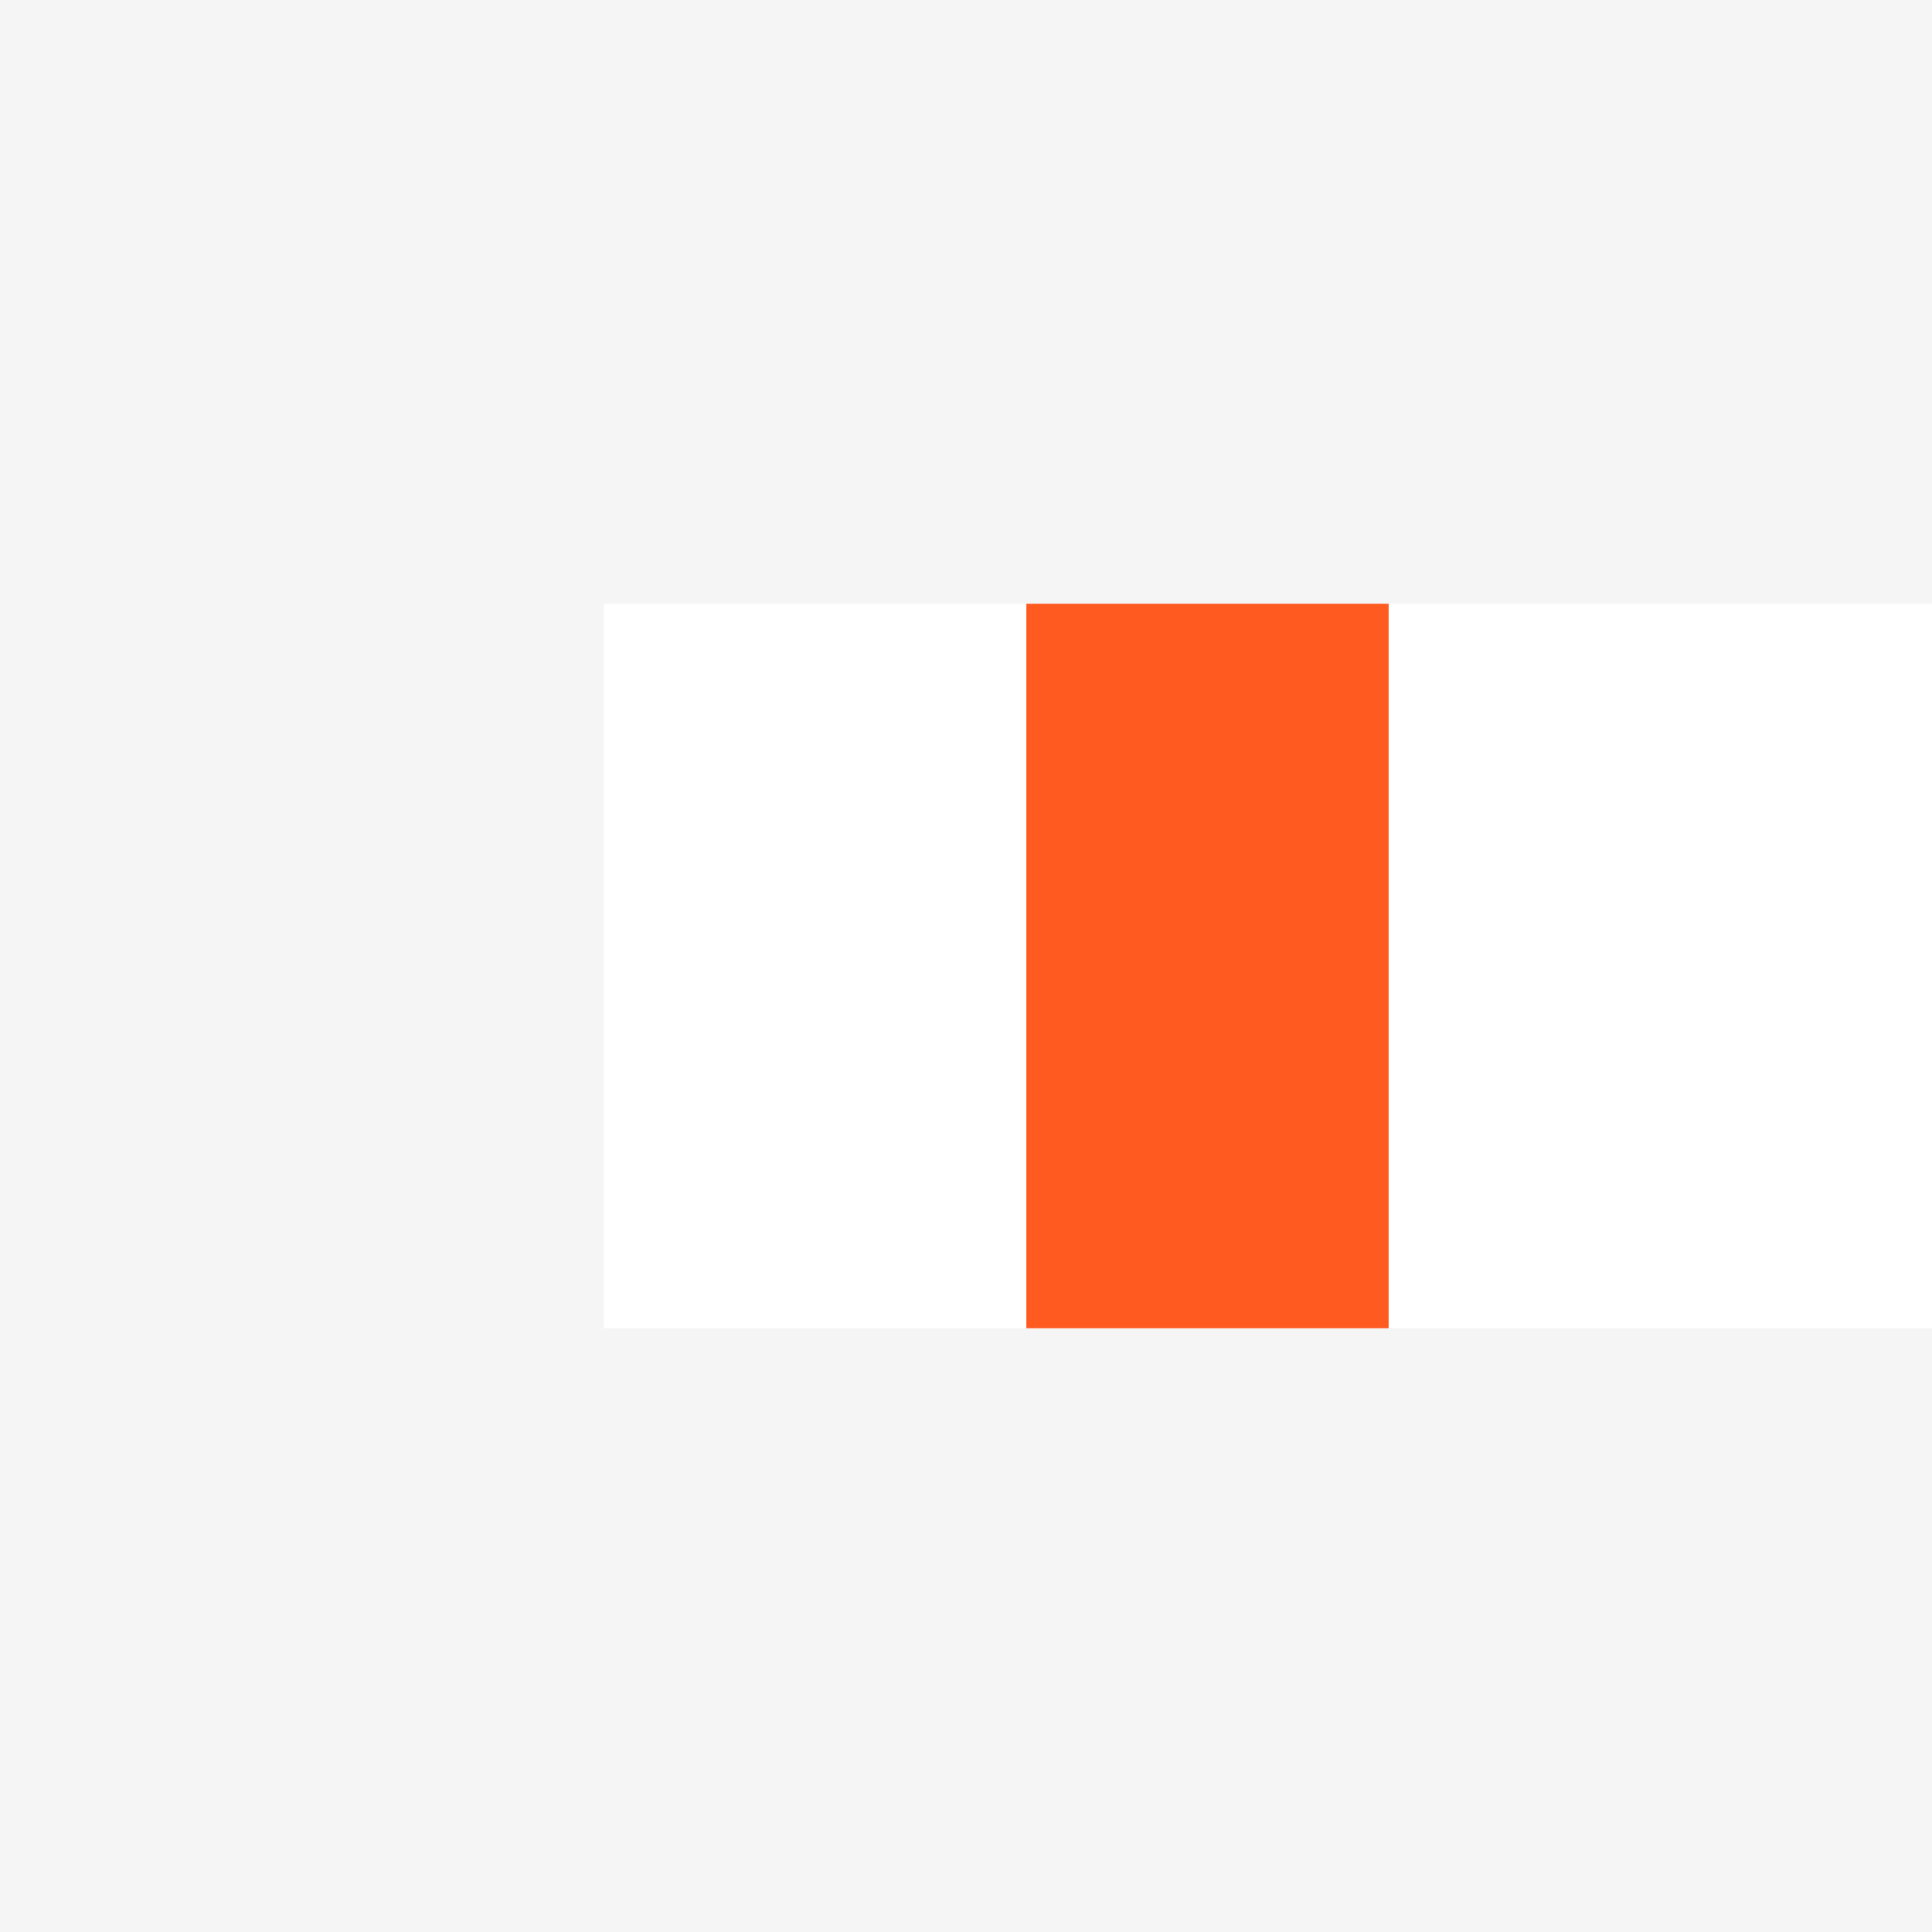
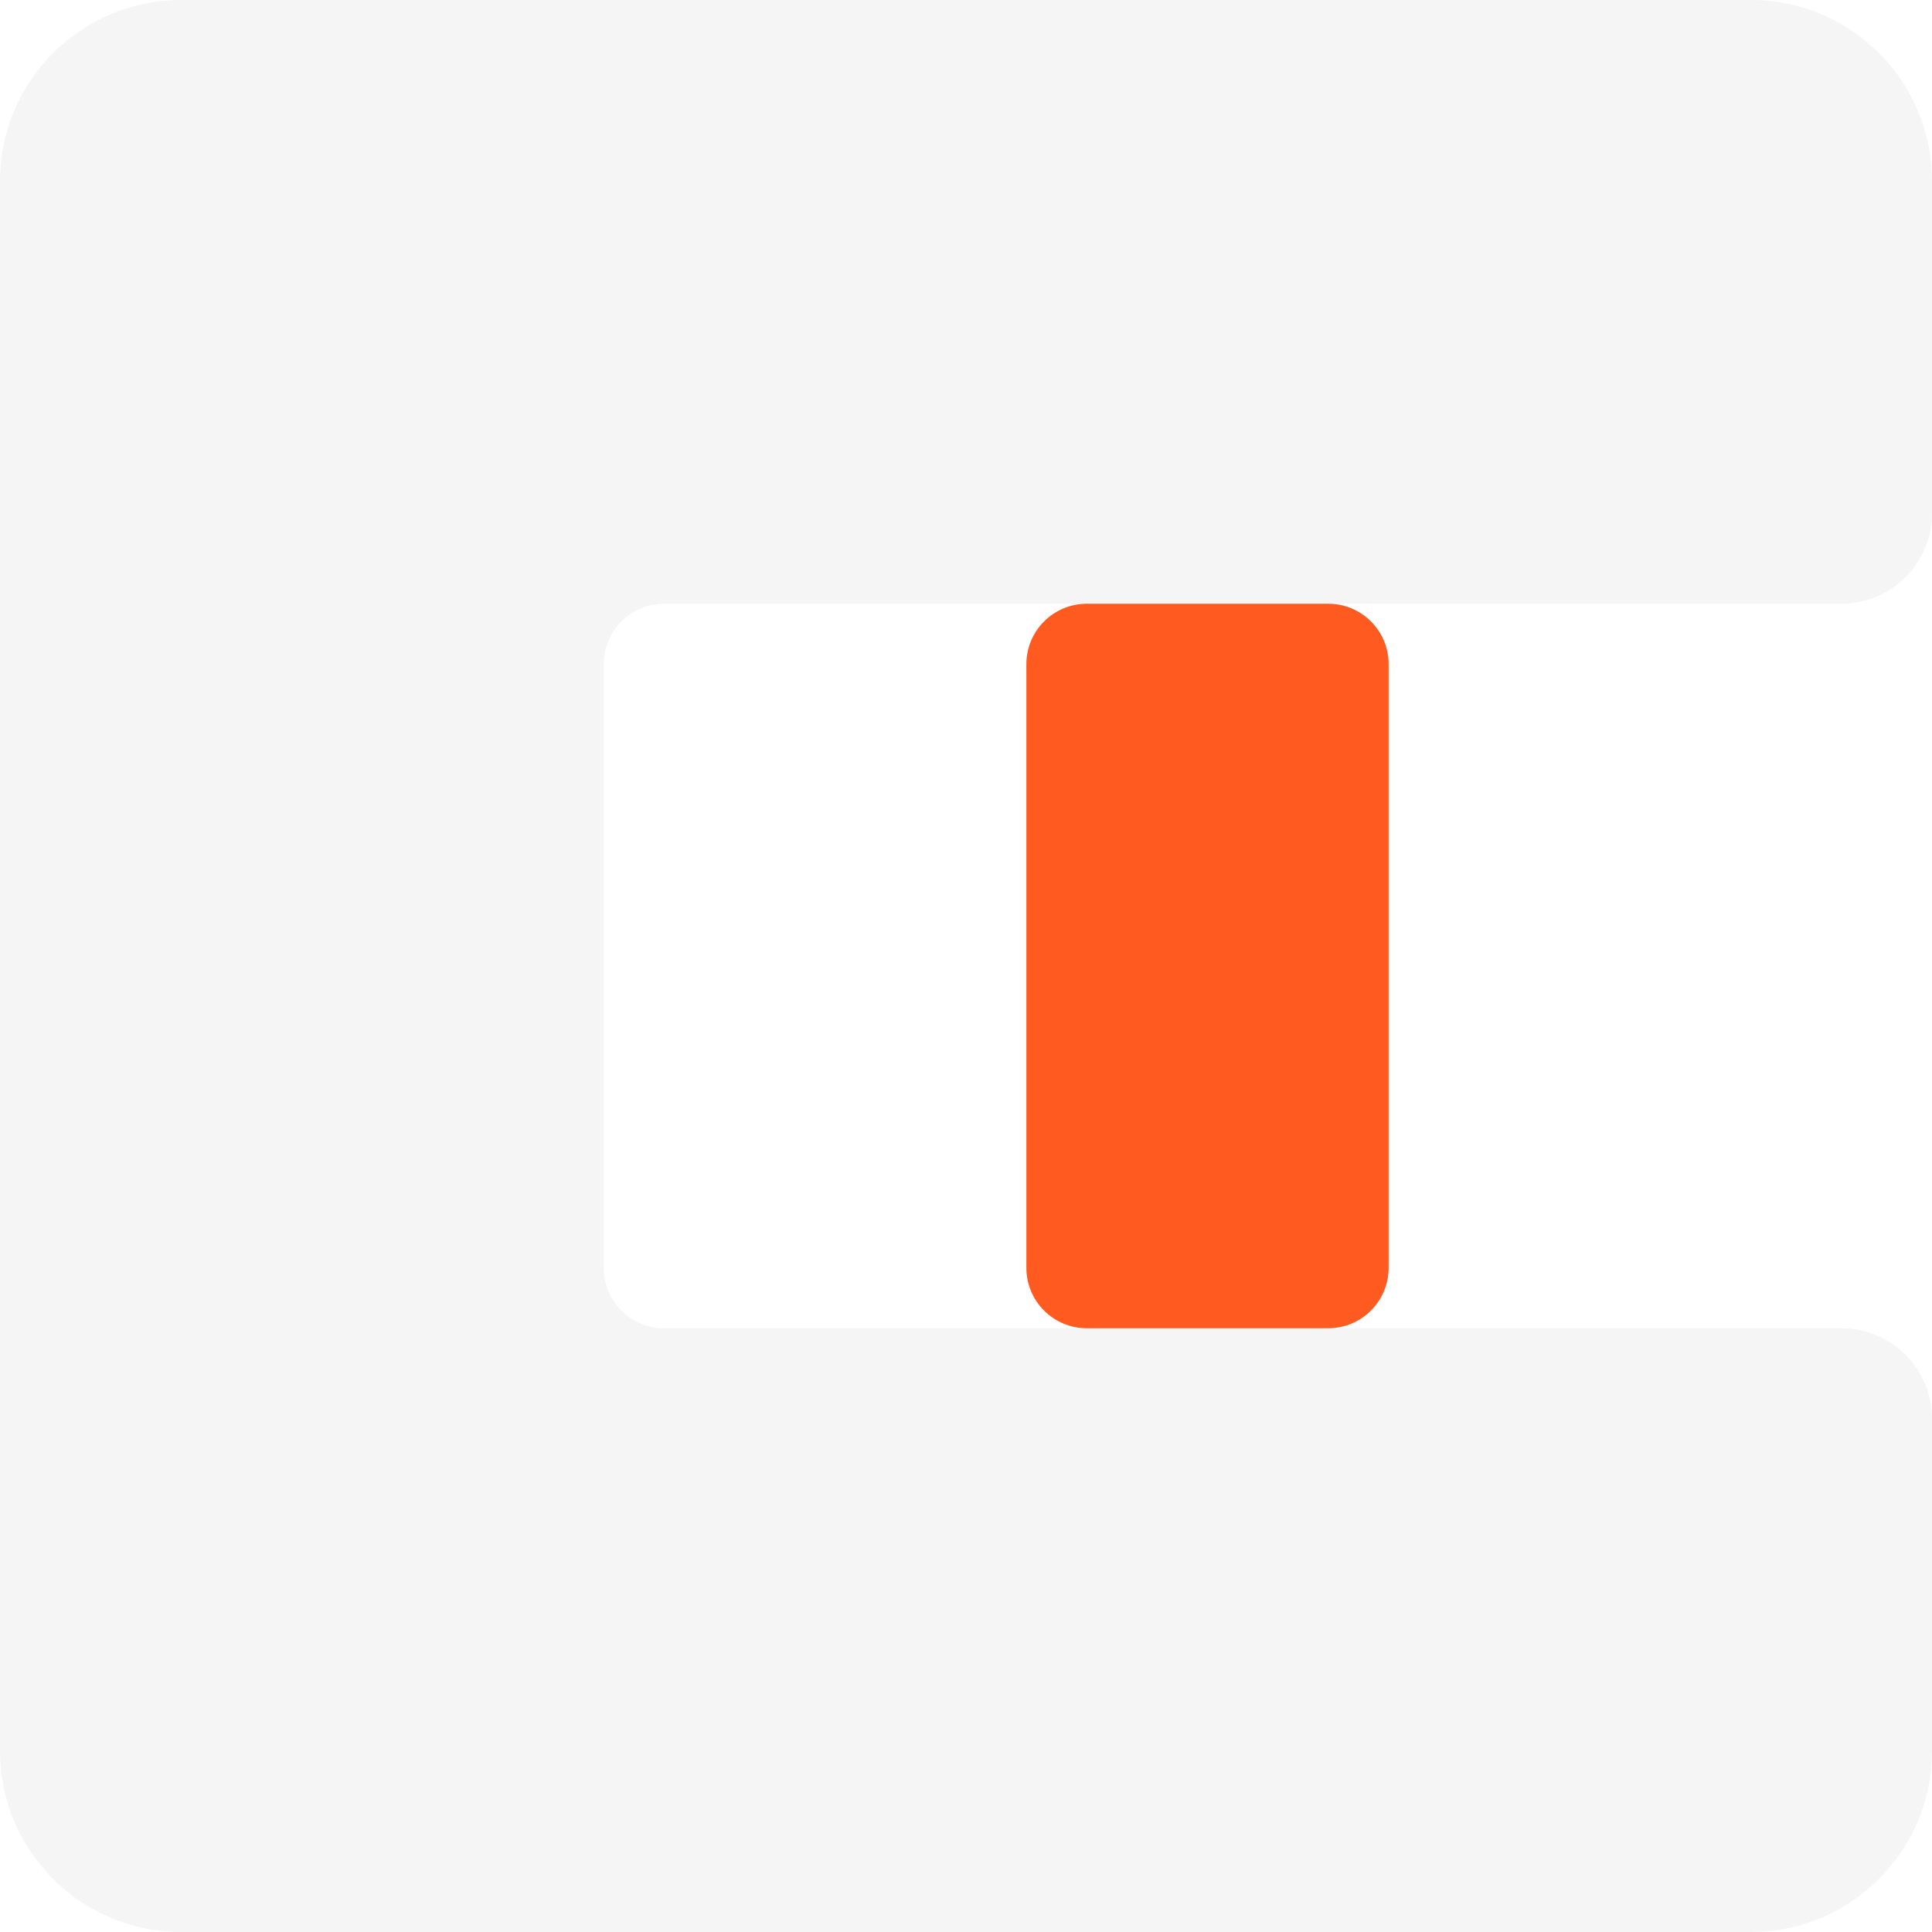
<svg xmlns="http://www.w3.org/2000/svg" viewBox="0 0 64 64" role="img" aria-label="clios">
-   <path d="M0 0H64V20H20V44H64V64H0Z" fill="#F5F5F5" />
-   <rect x="34" y="20" width="12" height="24" fill="#FF5A1F" />
+   <path d="M0 6A6 6 0 0 1 6 0L58 0A6 6 0 0 1 64 6L64 17A3 3 0 0 1 61 20L22 20A2 2 0 0 0 20 22L20 42A2 2 0 0 0 22 44L61 44A3 3 0 0 1 64 47L64 58A6 6 0 0 1 58 64L6 64A6 6 0 0 1 0 58Z" fill="#F5F5F5" />
+   <rect x="34" y="20" width="12" height="24" rx="2" fill="#FF5A1F" />
</svg>
